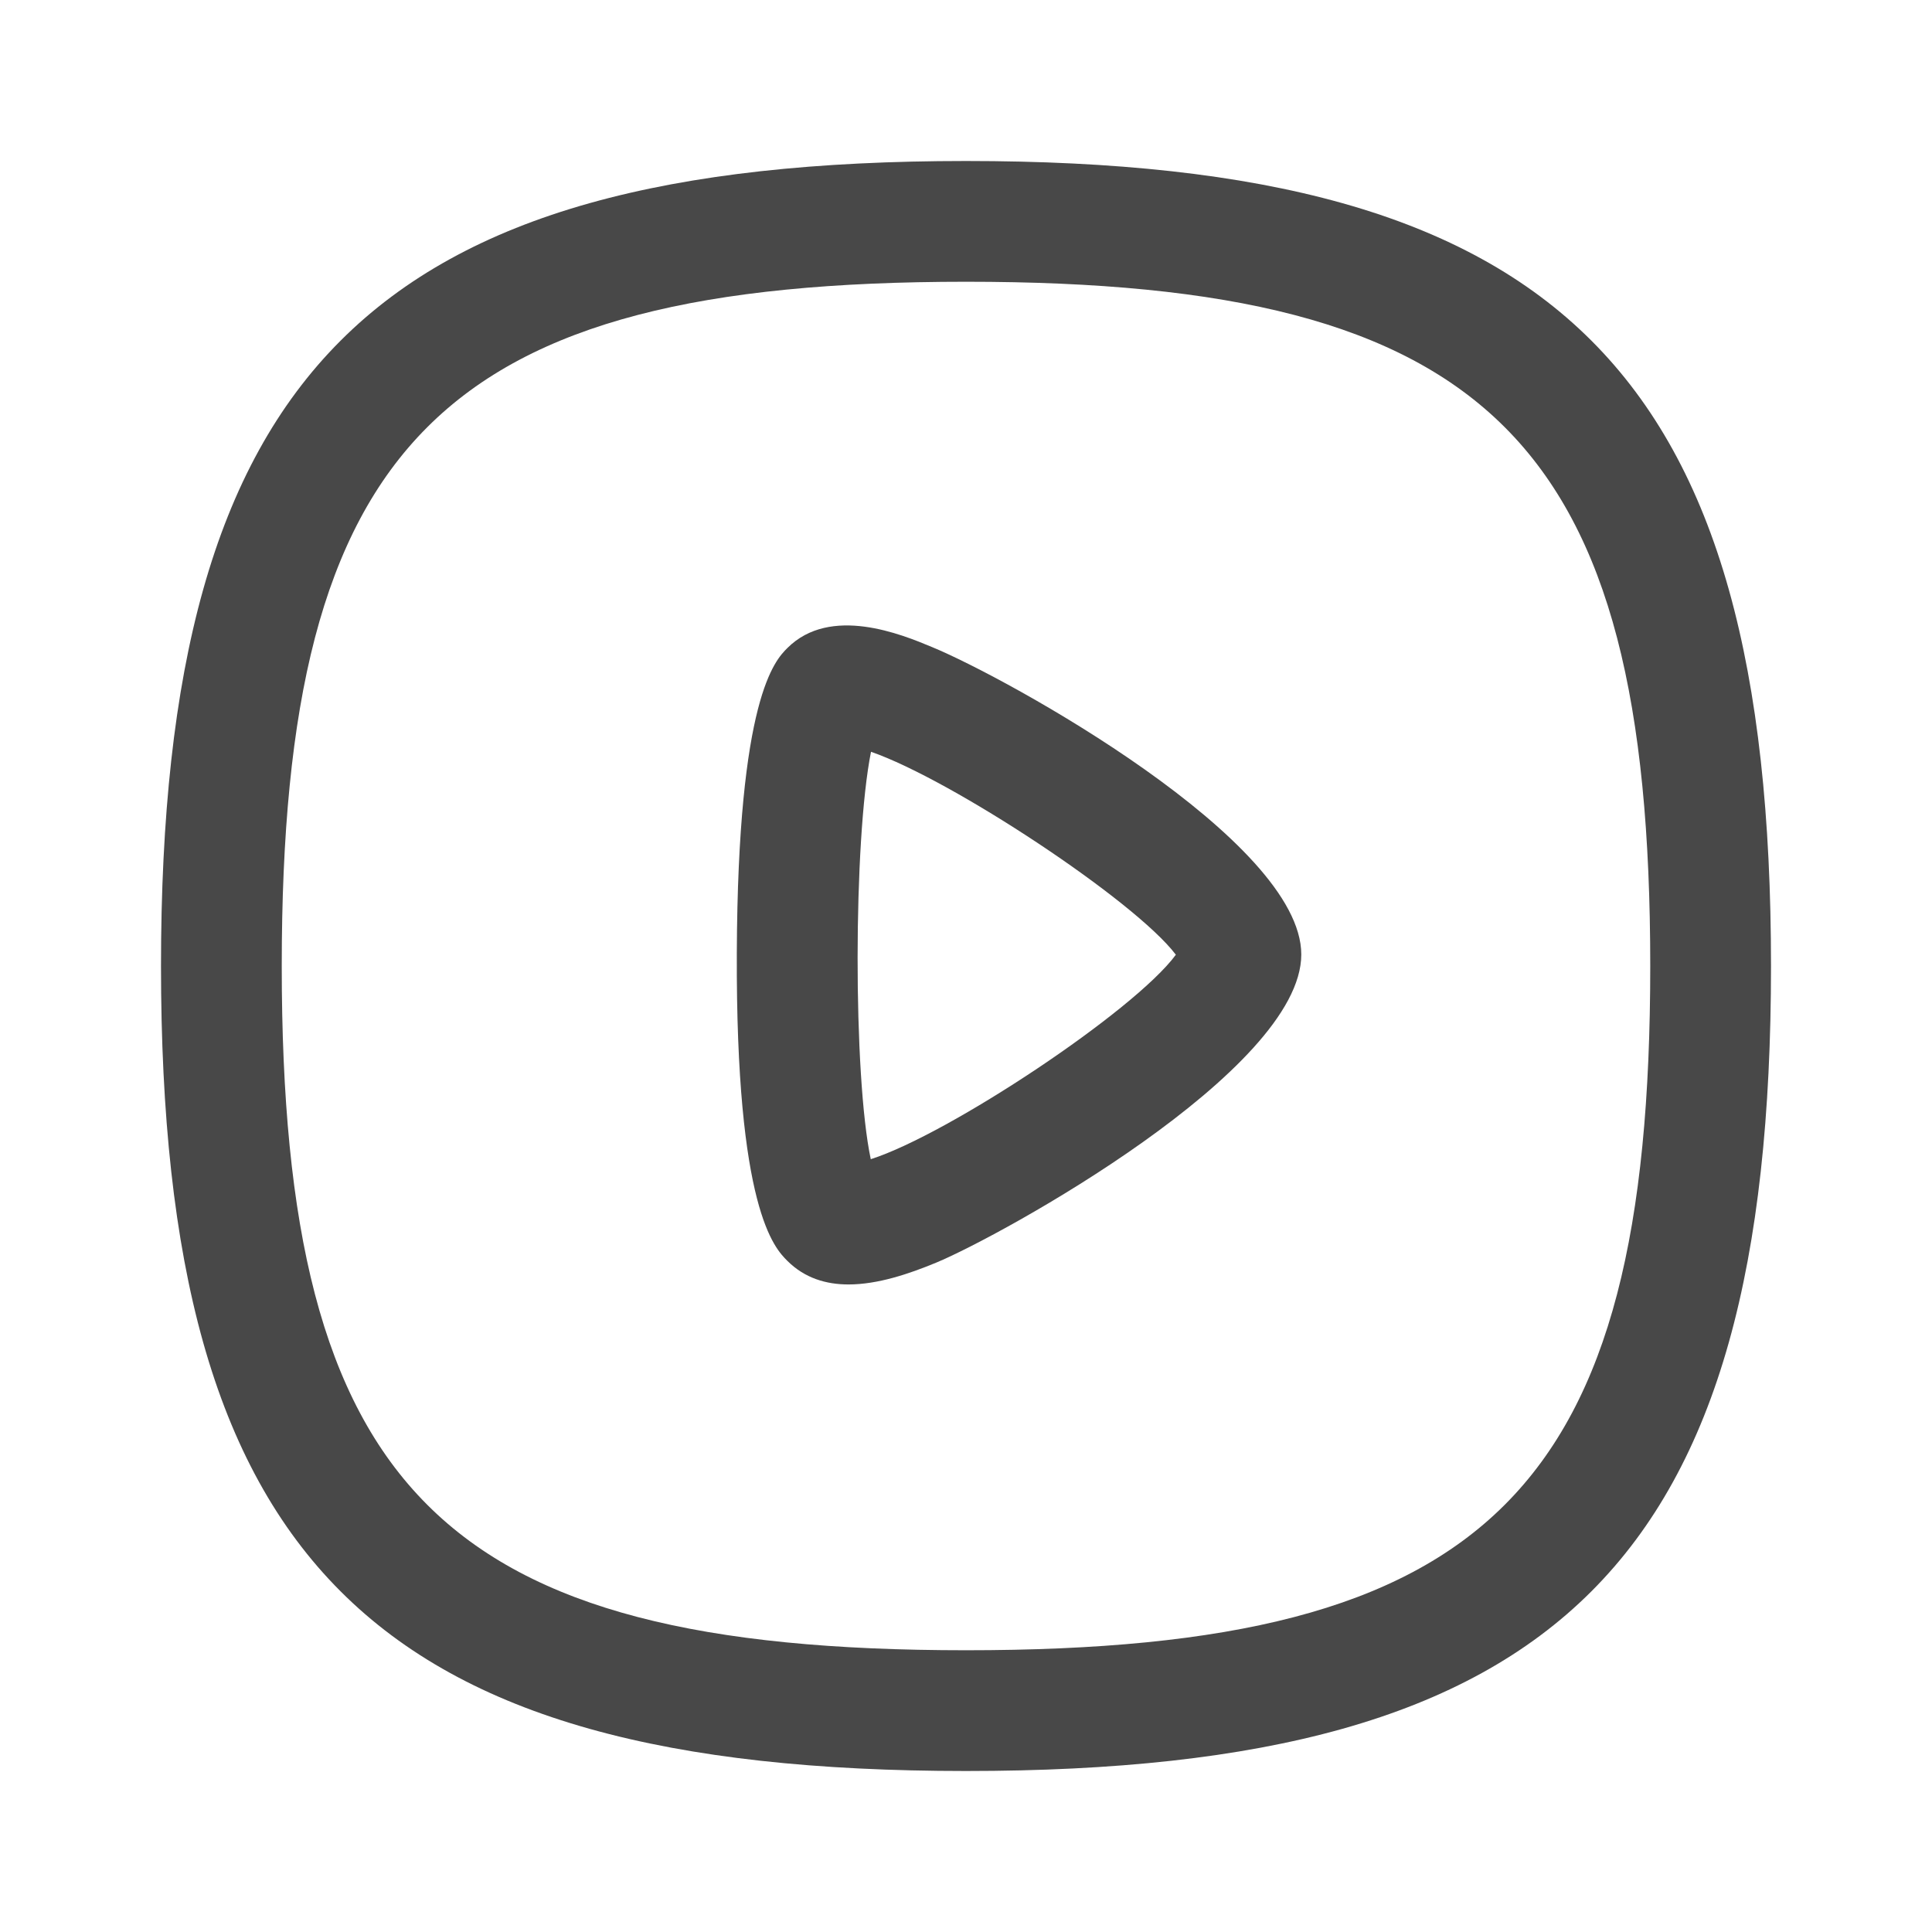
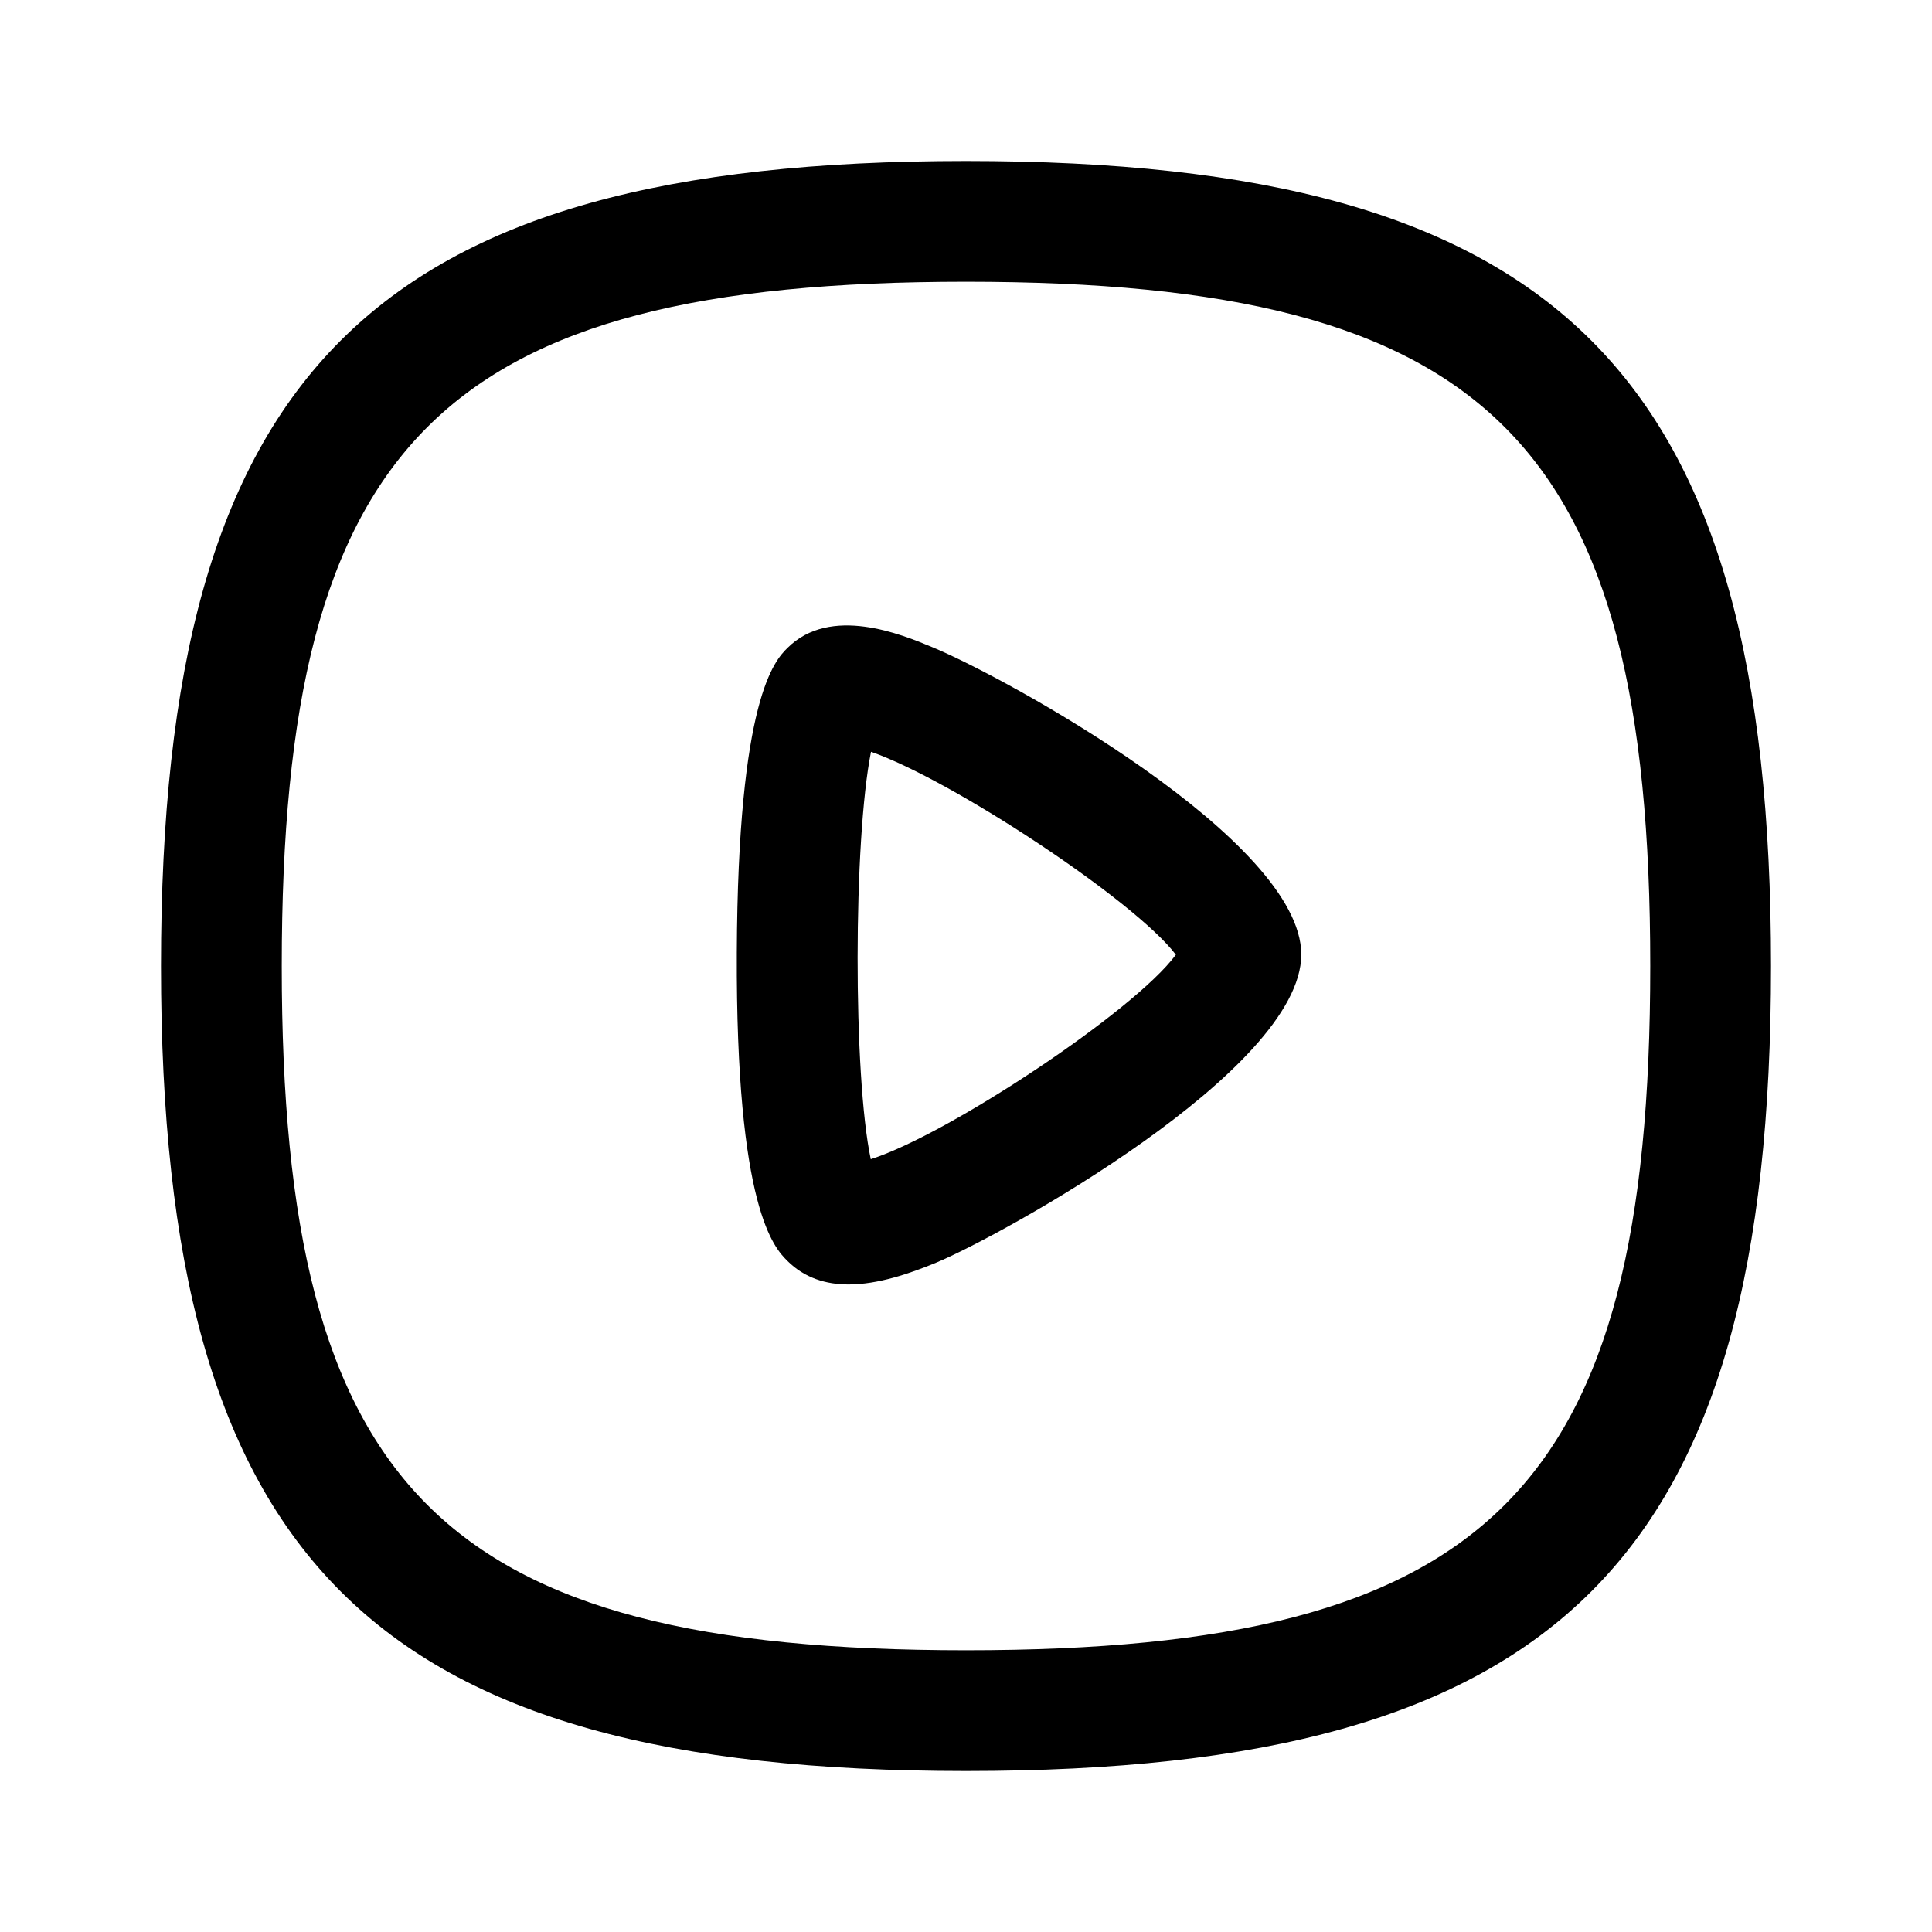
<svg xmlns="http://www.w3.org/2000/svg" width="24" height="24" viewBox="0 0 24 24" fill="none">
-   <path fill-rule="evenodd" clip-rule="evenodd" d="M9.781 15.663C9.996 15.877 10.261 15.956 10.541 15.956C10.903 15.956 11.292 15.825 11.632 15.684C12.432 15.352 16.165 13.299 16.165 11.857C16.165 10.437 12.512 8.423 11.578 8.038C11.2 7.88 10.316 7.516 9.781 8.05C9.628 8.203 9.166 8.669 9.153 11.835C9.14 15.022 9.622 15.504 9.781 15.663ZM10.817 14.4C10.597 13.366 10.6 10.436 10.82 9.339C11.818 9.684 14.096 11.186 14.607 11.86C14.094 12.557 11.787 14.09 10.817 14.4Z" fill="#484848" />
-   <path fill-rule="evenodd" clip-rule="evenodd" d="M2 12C2 19.383 4.617 22 12 22C19.383 22 22 19.383 22 12C22 4.617 19.383 2 12 2C4.617 2 2 4.617 2 12ZM3.5 12C3.5 5.486 5.486 3.5 12 3.5C18.514 3.5 20.5 5.486 20.5 12C20.5 18.514 18.514 20.5 12 20.5C5.486 20.5 3.5 18.514 3.5 12Z" fill="#484848" />
+   <path fill-rule="evenodd" clip-rule="evenodd" d="M9.781 15.663C9.996 15.877 10.261 15.956 10.541 15.956C10.903 15.956 11.292 15.825 11.632 15.684C12.432 15.352 16.165 13.299 16.165 11.857C16.165 10.437 12.512 8.423 11.578 8.038C11.2 7.88 10.316 7.516 9.781 8.05C9.628 8.203 9.166 8.669 9.153 11.835C9.14 15.022 9.622 15.504 9.781 15.663ZM10.817 14.4C10.597 13.366 10.6 10.436 10.82 9.339C11.818 9.684 14.096 11.186 14.607 11.86C14.094 12.557 11.787 14.09 10.817 14.4Z" fill="currentColor" />
+   <path fill-rule="evenodd" clip-rule="evenodd" d="M2 12C2 19.383 4.617 22 12 22C19.383 22 22 19.383 22 12C22 4.617 19.383 2 12 2C4.617 2 2 4.617 2 12ZM3.5 12C3.5 5.486 5.486 3.5 12 3.5C18.514 3.5 20.5 5.486 20.5 12C20.5 18.514 18.514 20.5 12 20.5C5.486 20.5 3.5 18.514 3.5 12Z" fill="currentColor" />
</svg>
